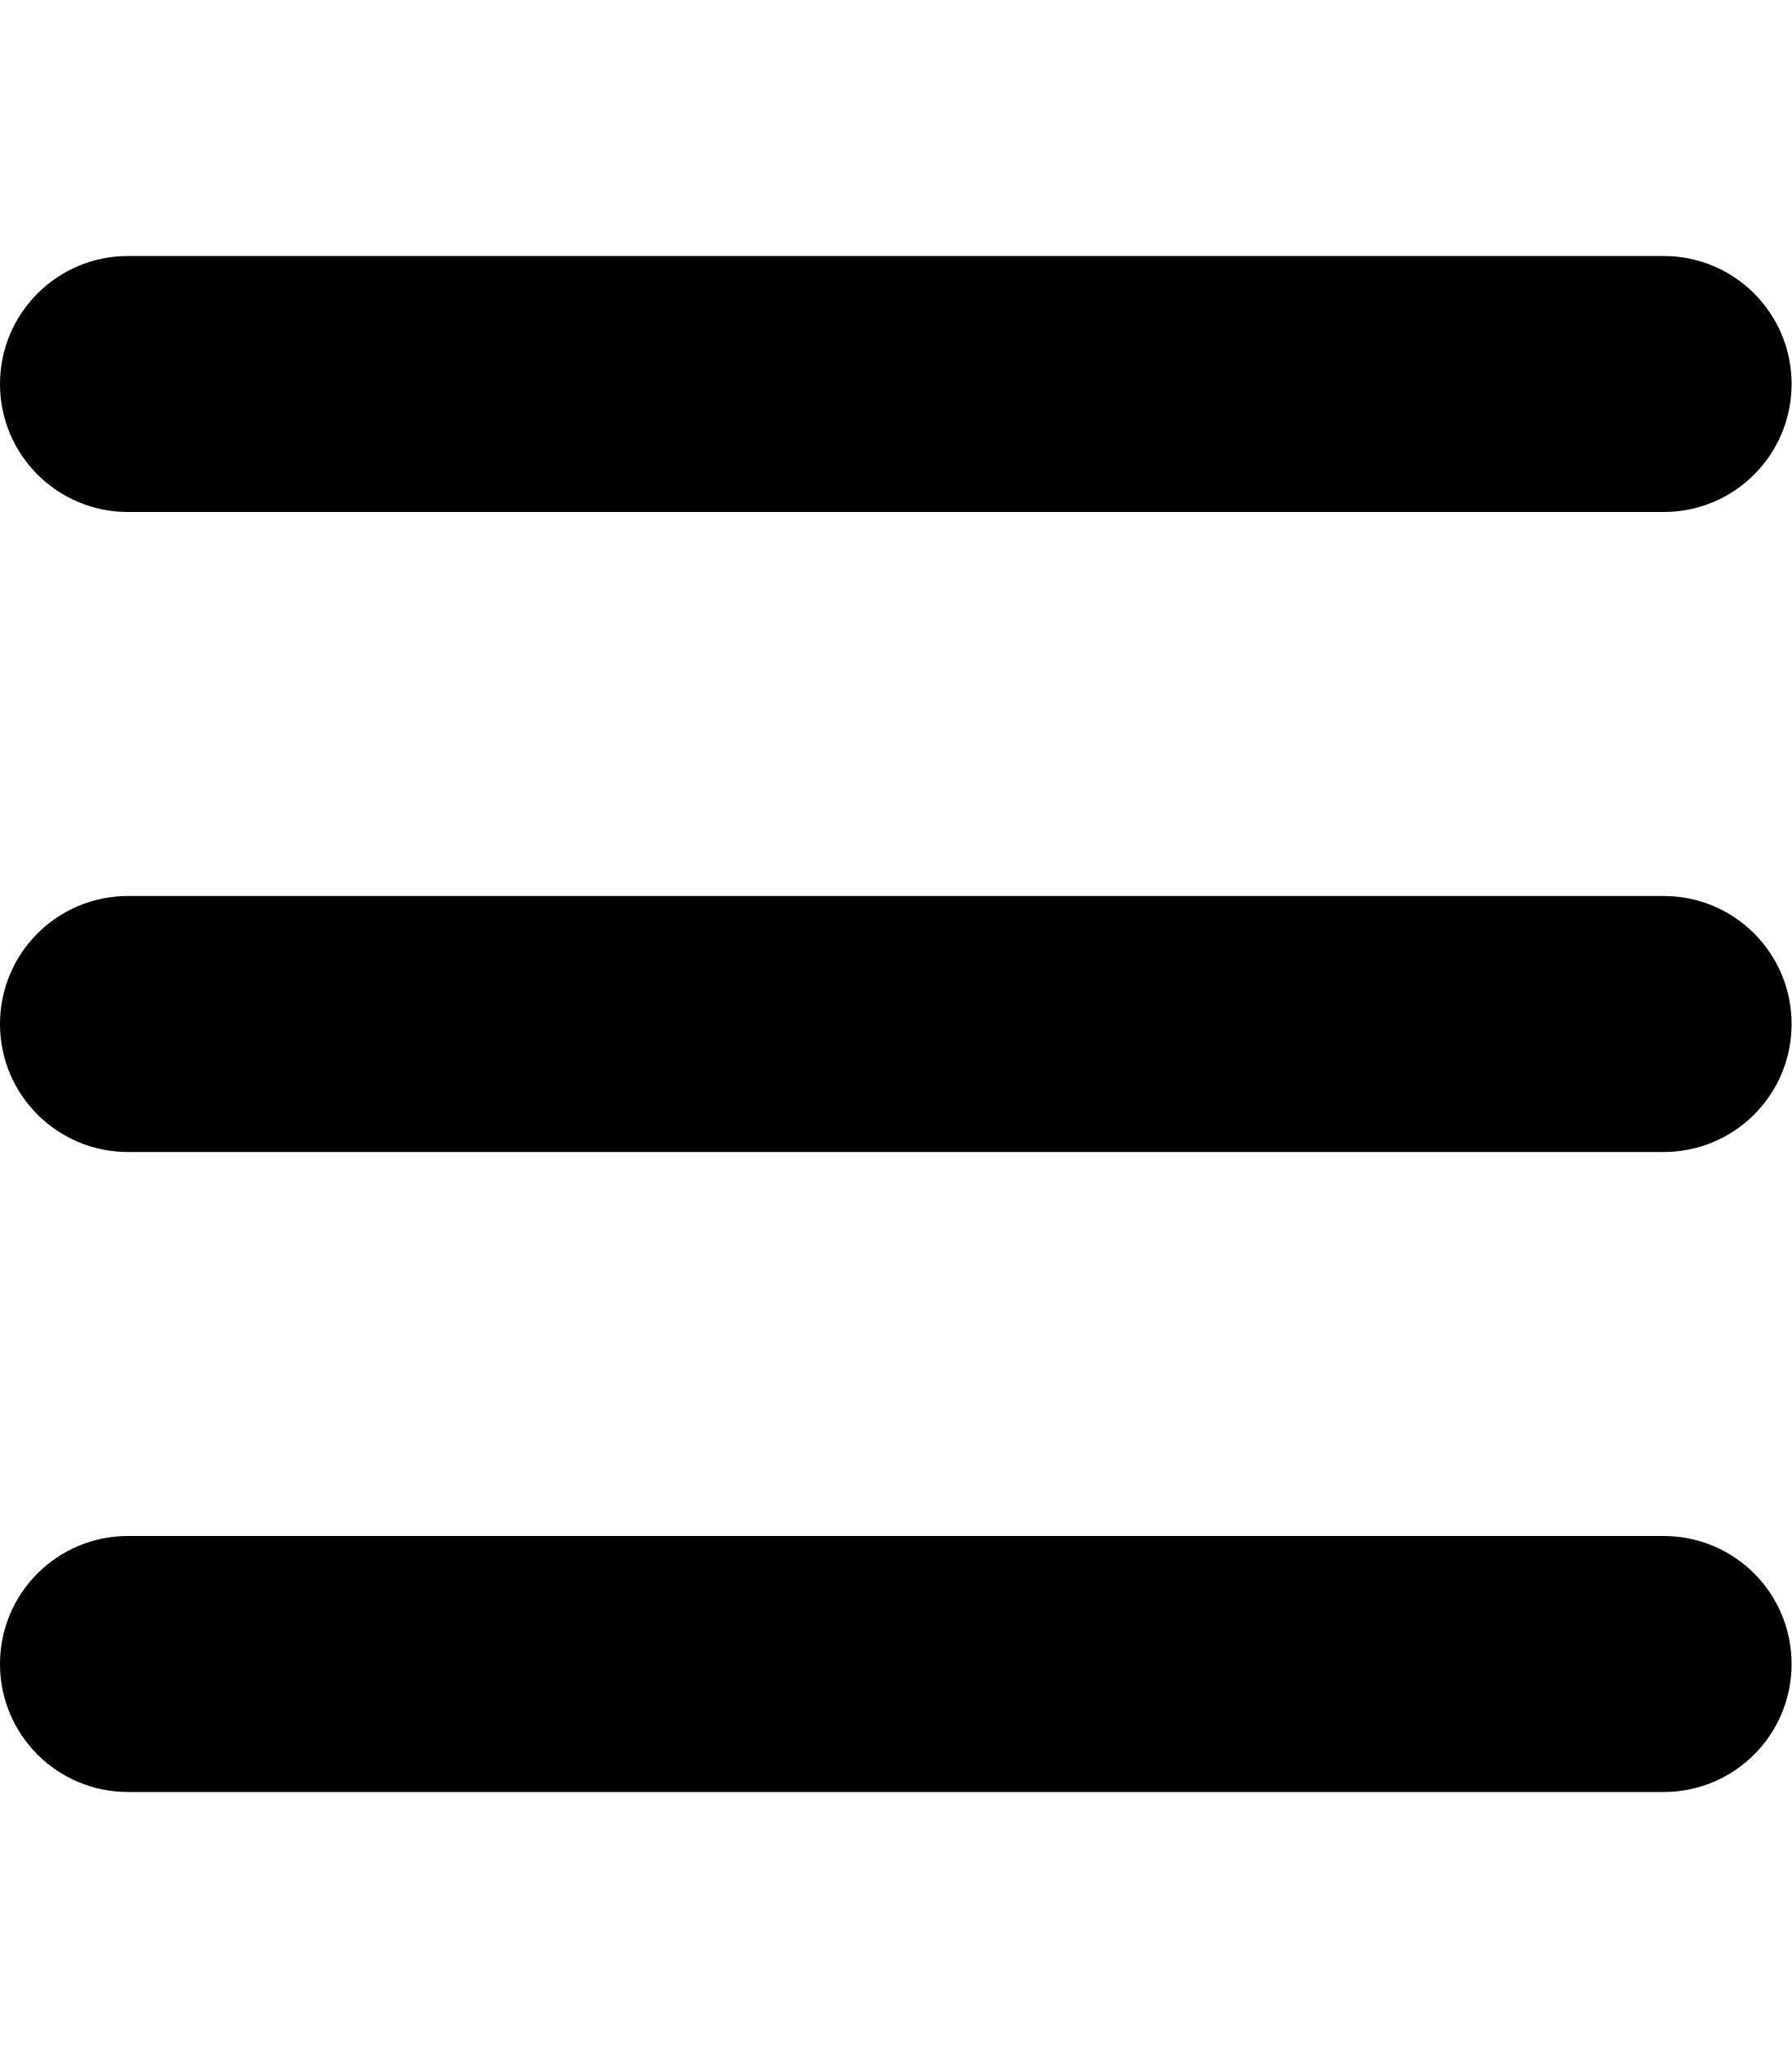
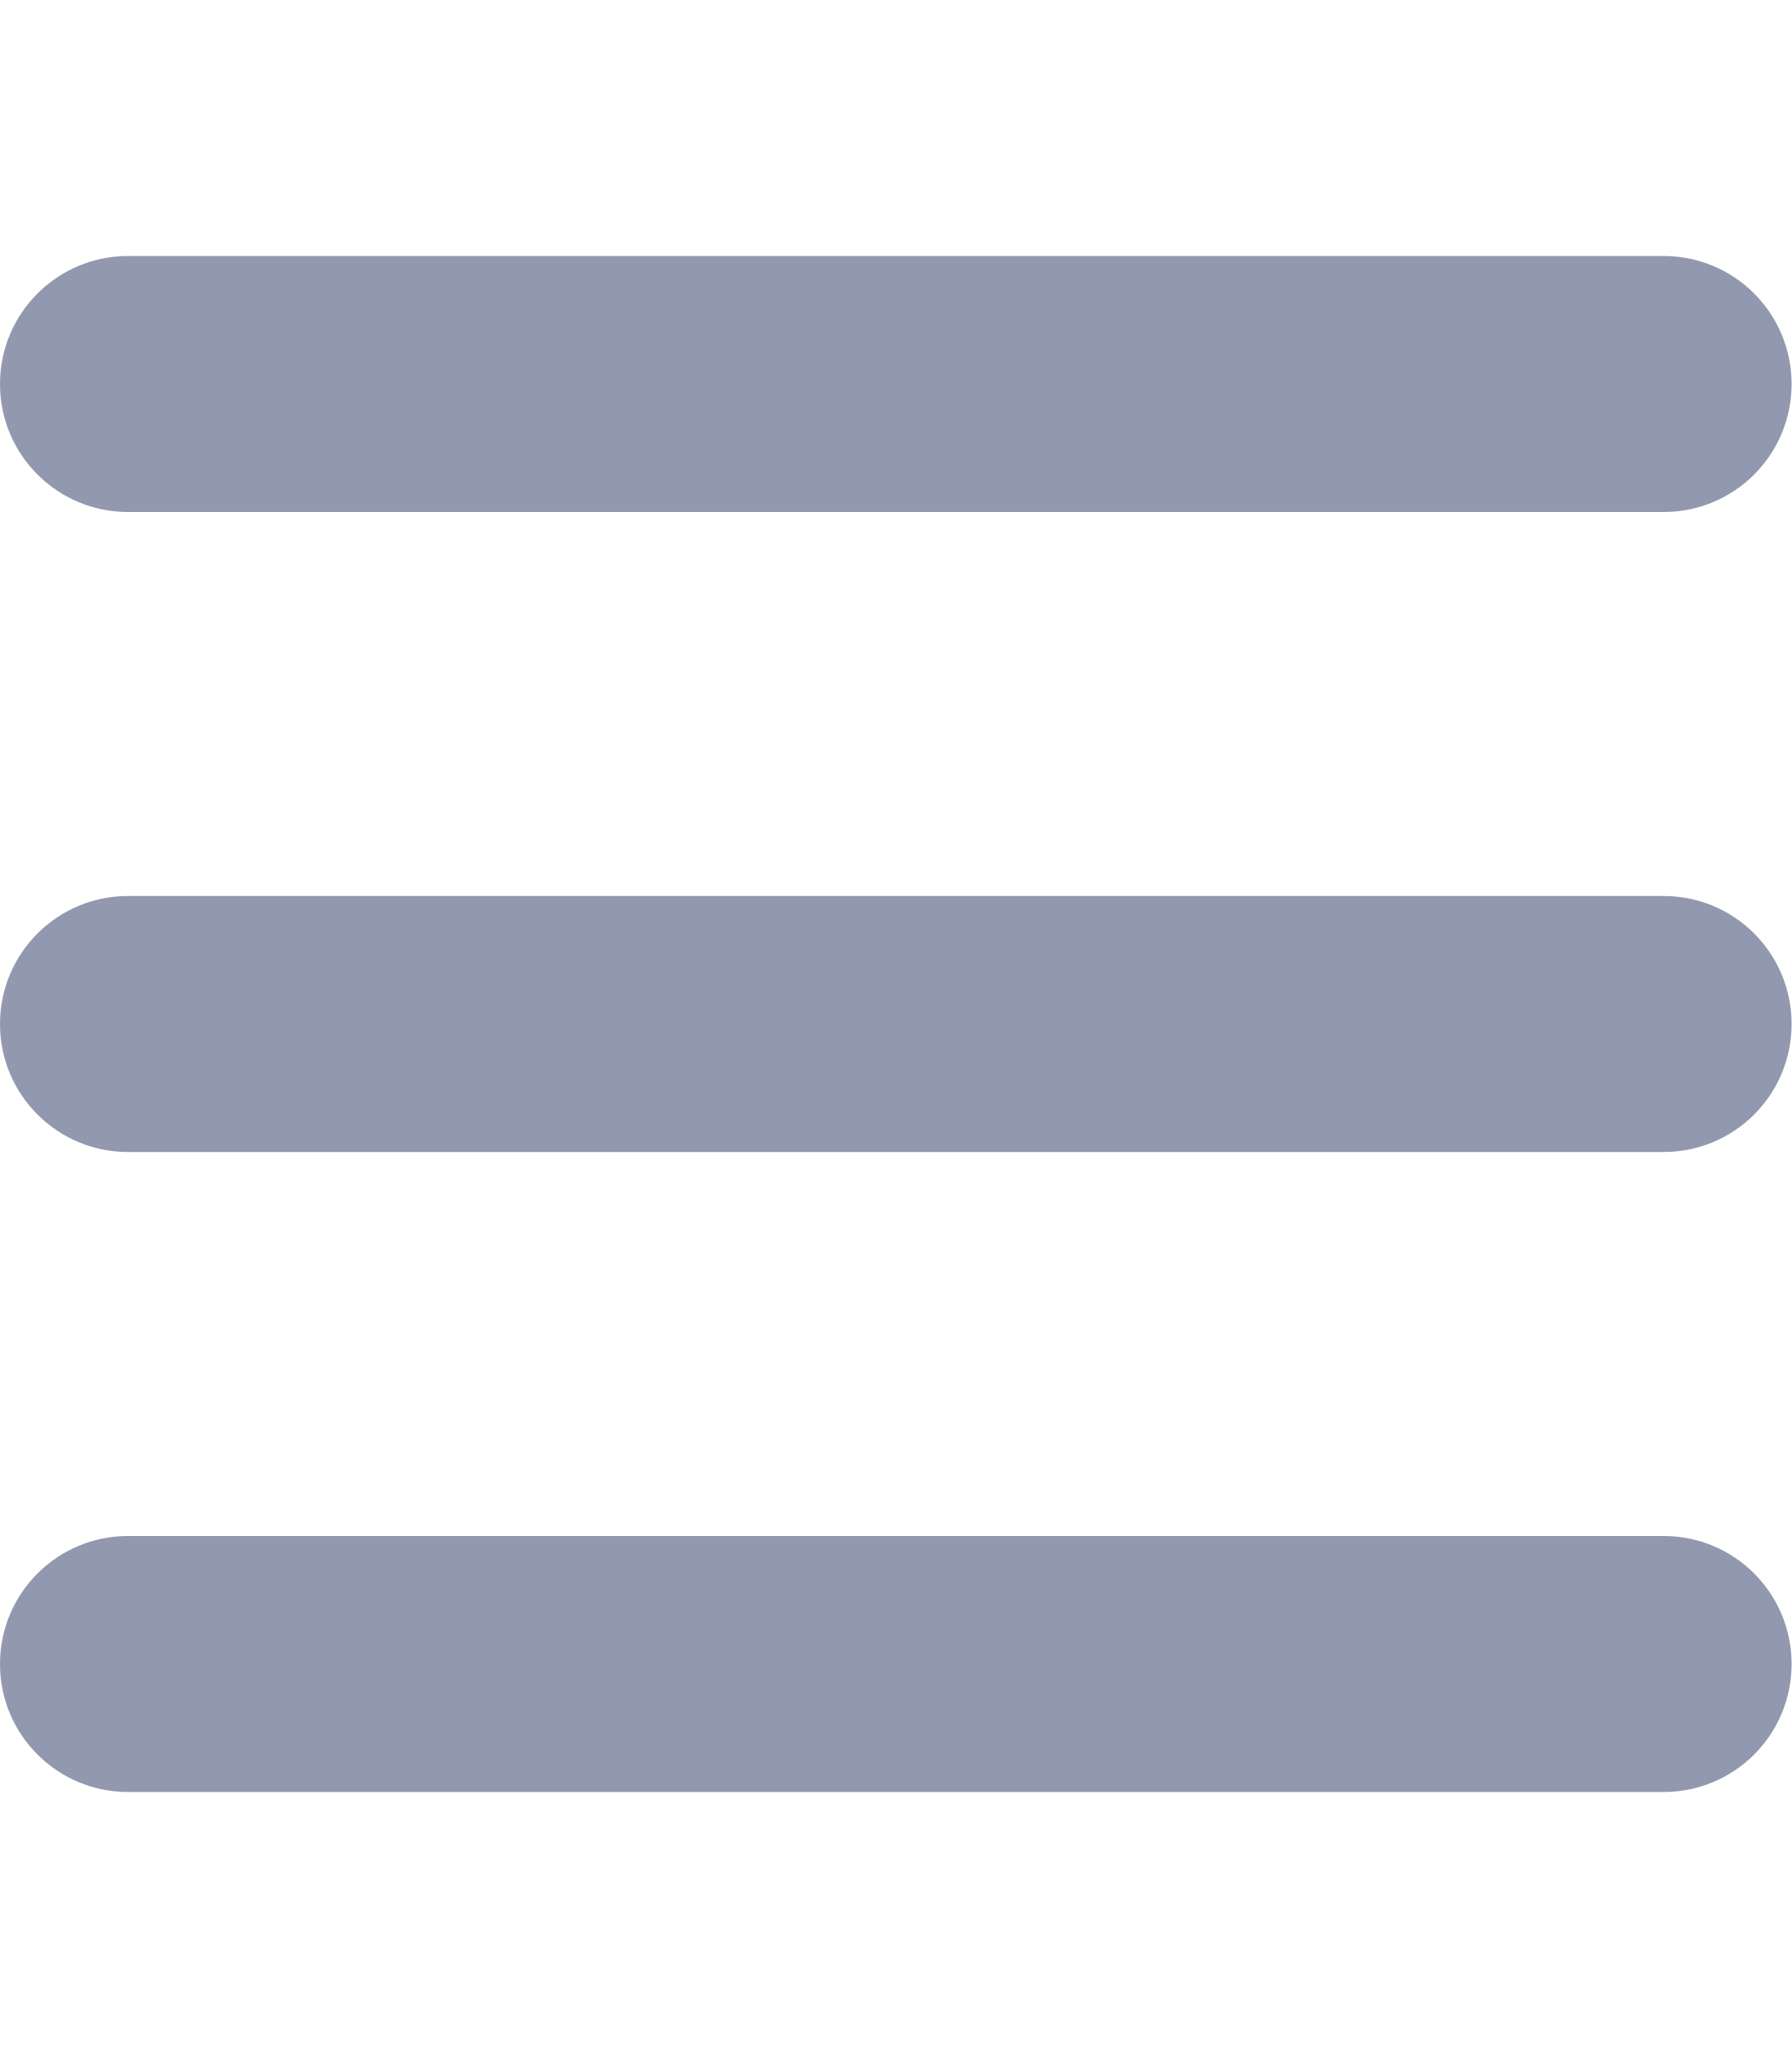
<svg xmlns="http://www.w3.org/2000/svg" viewBox="0 0 448 512">
-   <path d="M0 96C0 78.33 14.33 64 32 64H416C433.7 64 448 78.33 448 96C448 113.7 433.7 128 416 128H32C14.33 128 0 113.7 0 96zM0 256C0 238.3 14.33 224 32 224H416C433.7 224 448 238.3 448 256C448 273.7 433.7 288 416 288H32C14.33 288 0 273.7 0 256zM416 448H32C14.33 448 0 433.7 0 416C0 398.3 14.33 384 32 384H416C433.7 384 448 398.3 448 416C448 433.7 433.7 448 416 448z" />
+   <path fill="#9298af" d="M0 96C0 78.33 14.33 64 32 64H416C433.7 64 448 78.33 448 96C448 113.7 433.7 128 416 128H32C14.33 128 0 113.7 0 96zM0 256C0 238.3 14.33 224 32 224H416C433.7 224 448 238.3 448 256C448 273.7 433.7 288 416 288H32C14.33 288 0 273.7 0 256zM416 448H32C14.33 448 0 433.7 0 416C0 398.3 14.33 384 32 384H416C433.7 384 448 398.3 448 416C448 433.7 433.7 448 416 448z" />
</svg>
